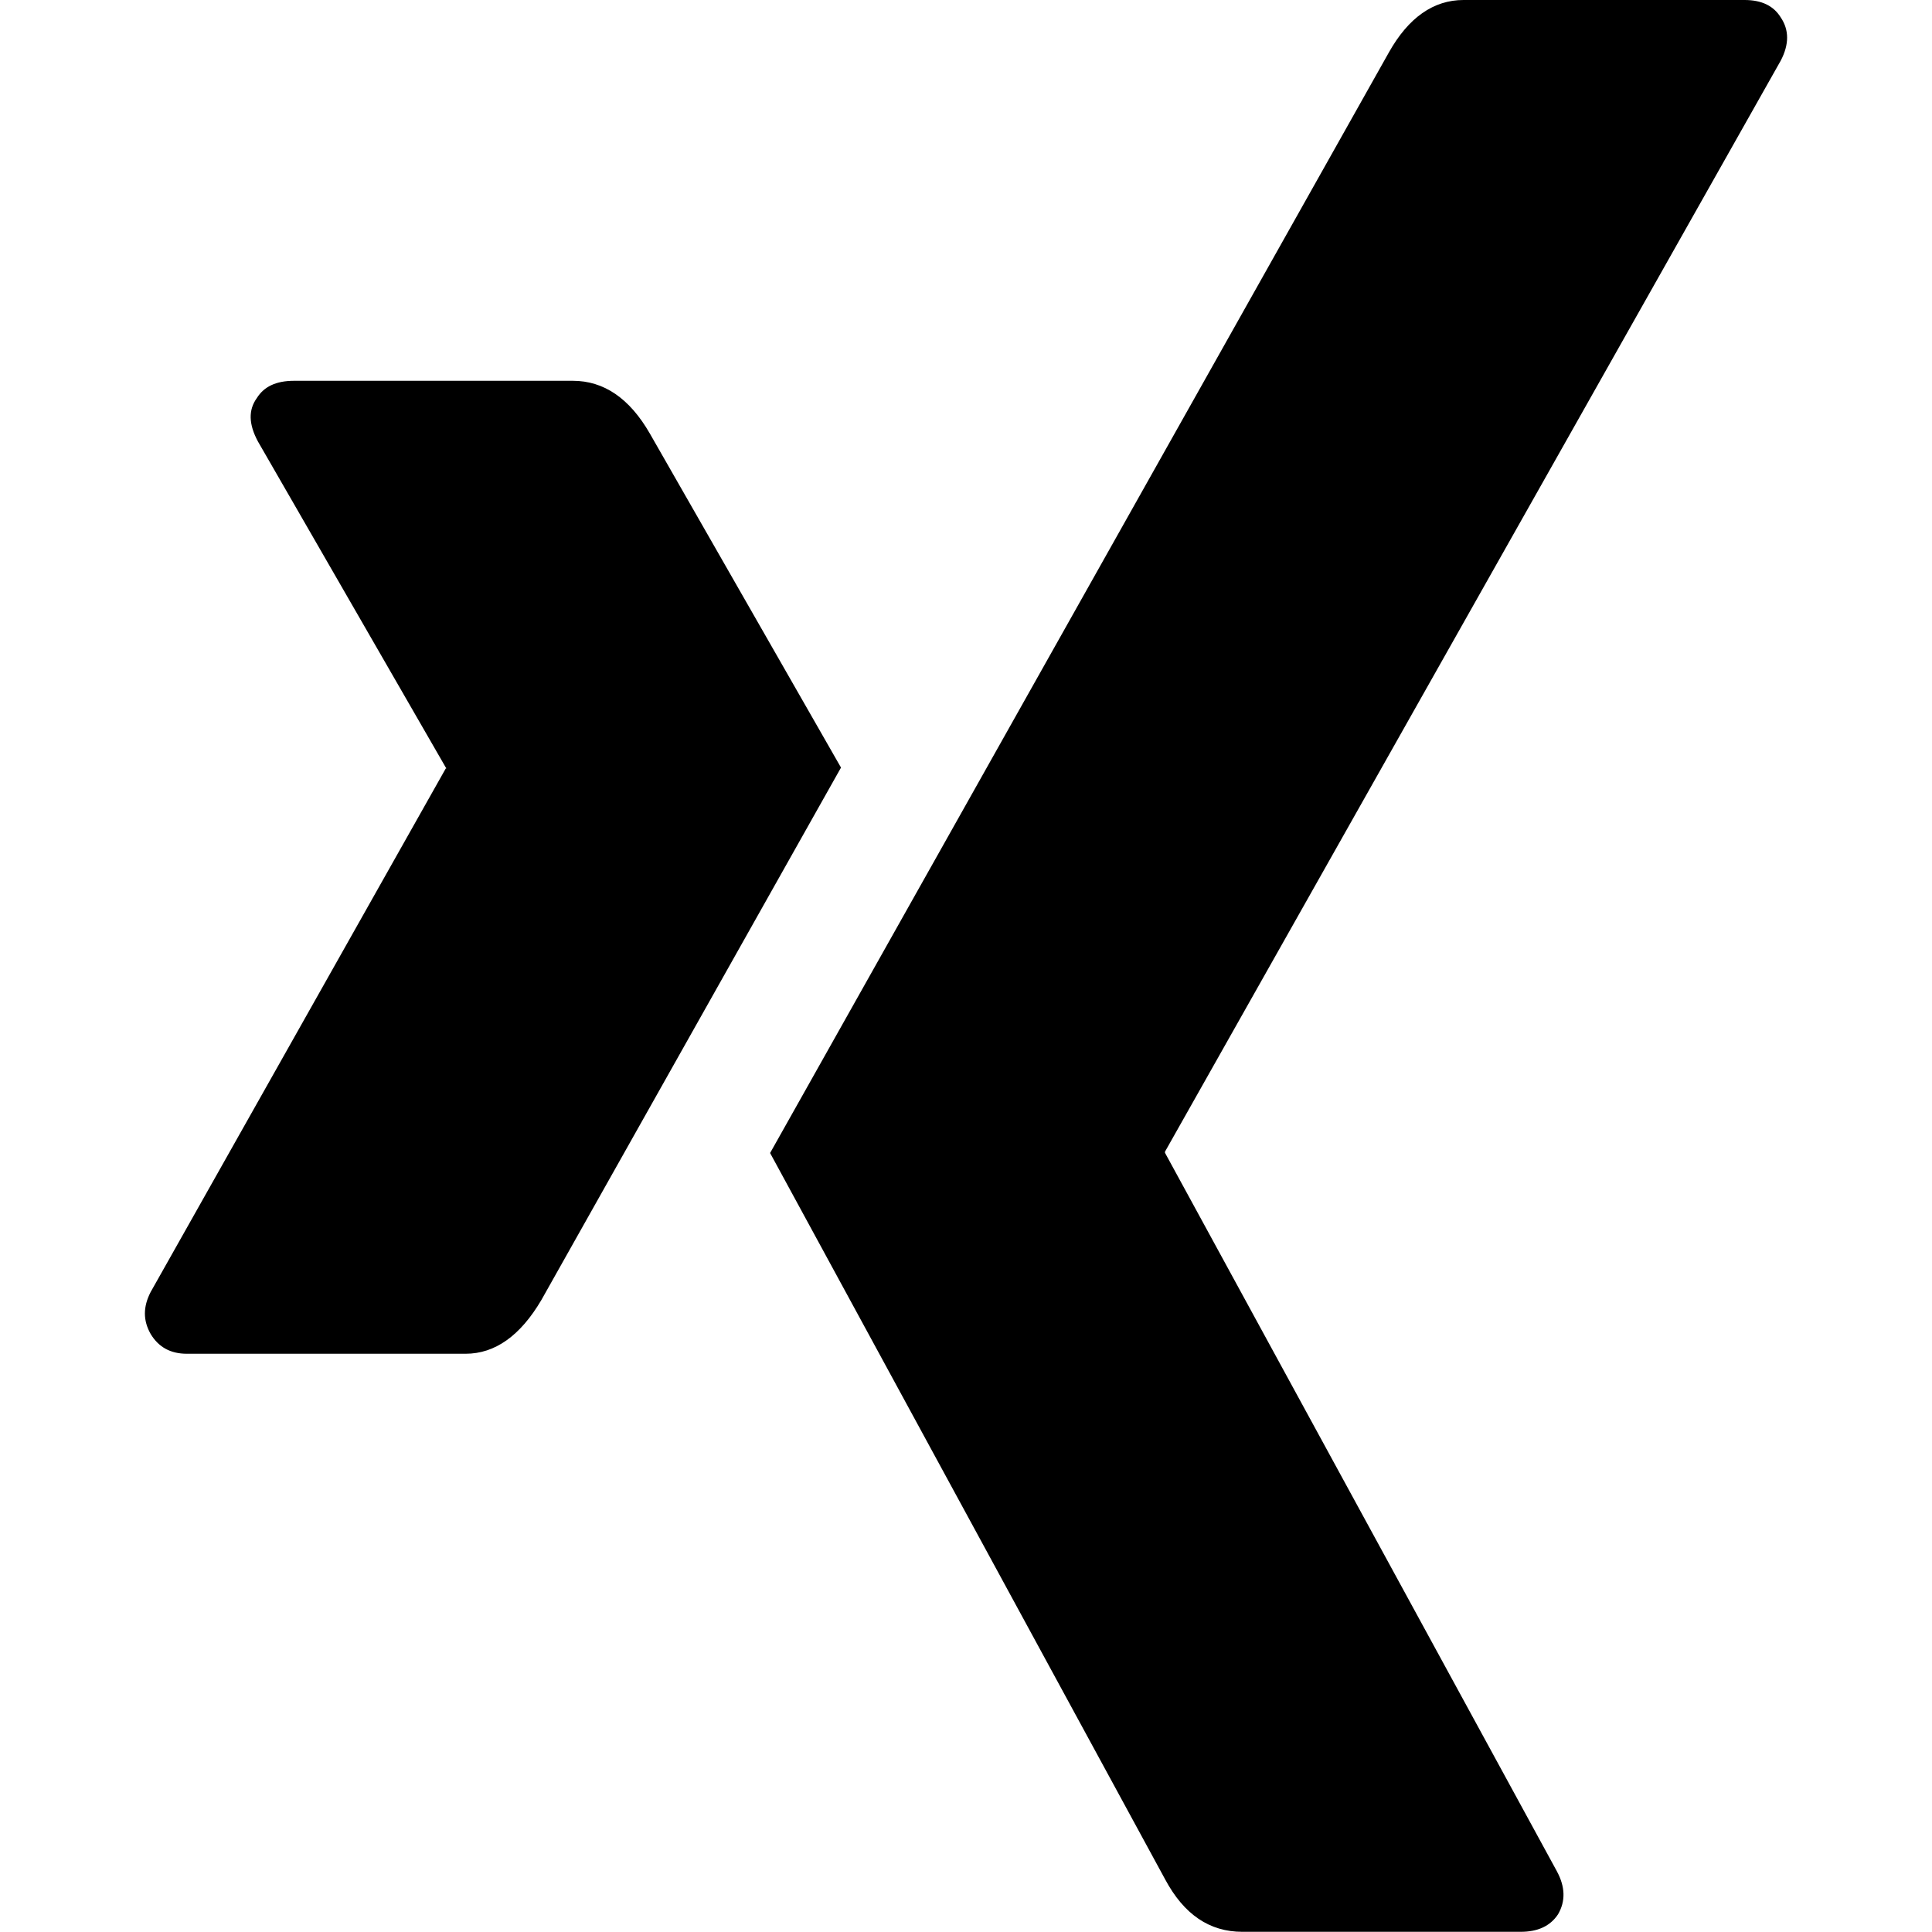
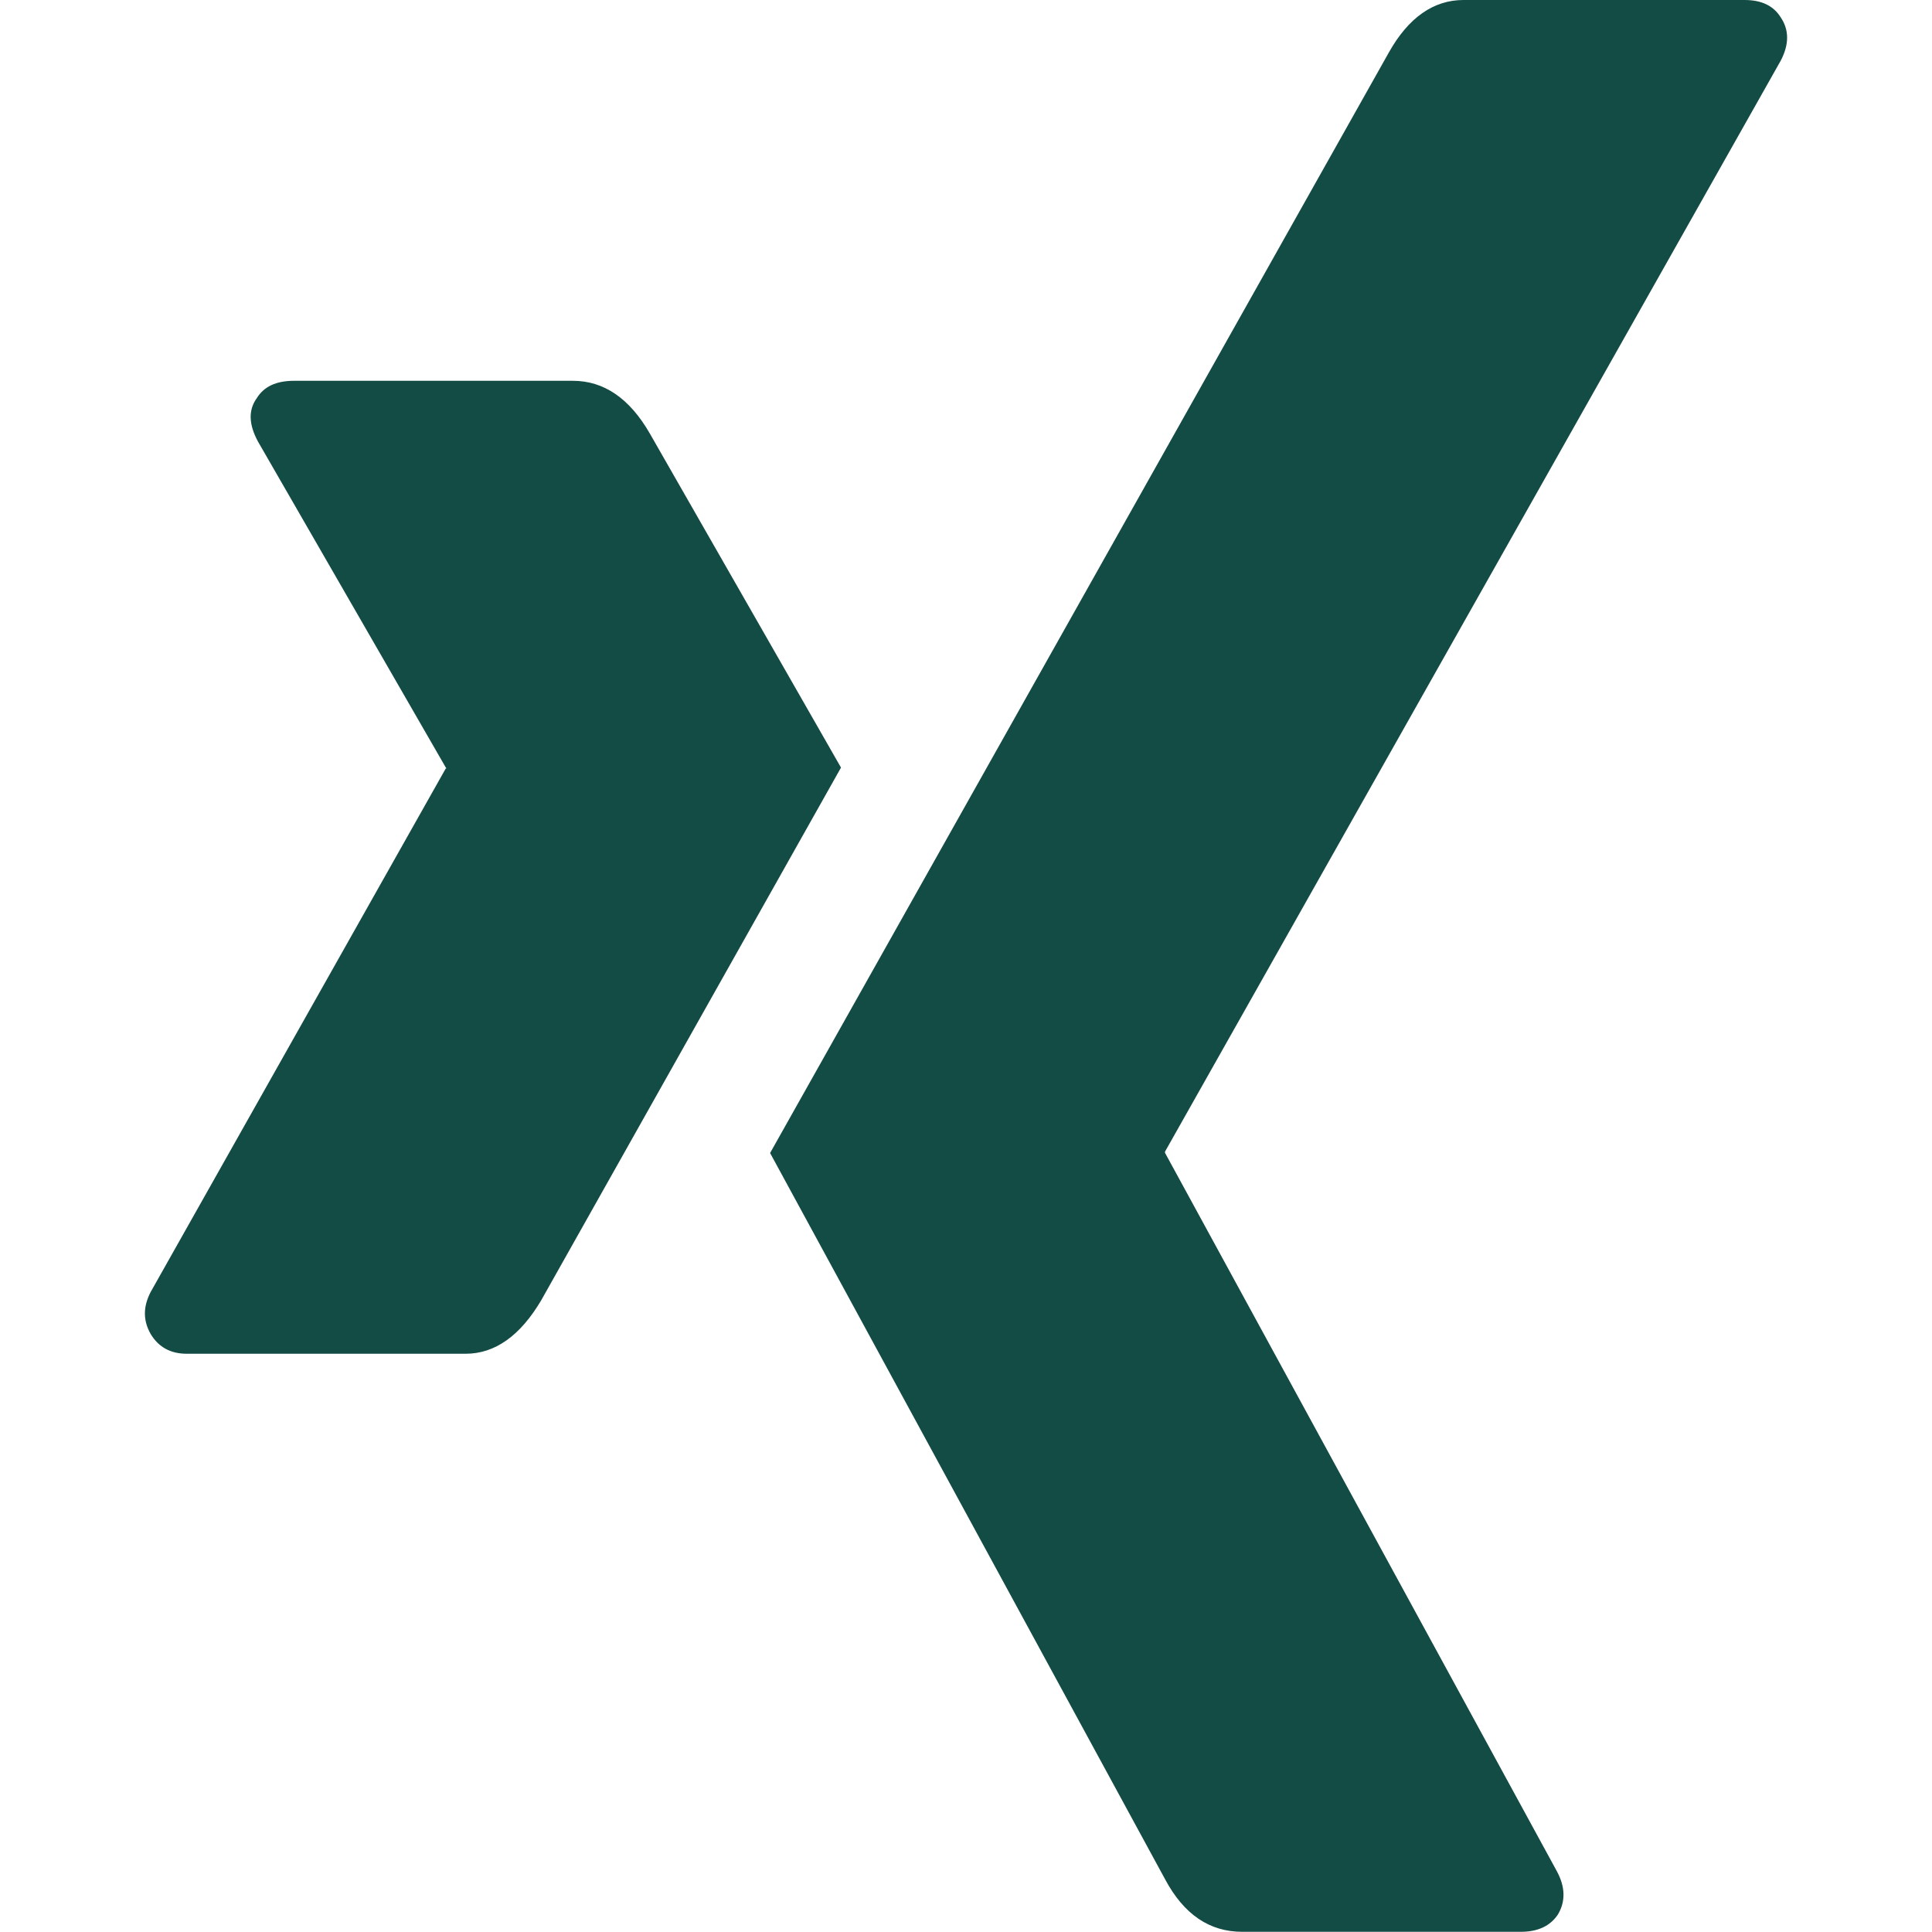
<svg xmlns="http://www.w3.org/2000/svg" width="100" height="100">
-   <path d="M33.63 22.43l9.9 17.3-15.51 27.56c-1.09 1.85-2.4 2.78-3.92 2.78H9.67c-.84 0-1.46-.34-1.87-1.02-.4-.7-.4-1.41 0-2.18l15.27-27.09c.04 0 .04-.02 0-.06l-9.72-16.87c-.48-.89-.5-1.63-.06-2.24.37-.6 1-.9 1.93-.9h14.43c1.6 0 2.93.9 3.98 2.72zM92.17 3.14L60.3 59.61v.06l20.28 37.18c.44.81.46 1.56.06 2.24-.4.6-1.04.9-1.93.9H64.3c-1.7 0-3.02-.9-3.99-2.71l-20.45-37.6L71.89 2.71C72.9.91 74.2 0 75.75 0H90.3c.88 0 1.5.3 1.87.9.44.65.44 1.4 0 2.24z" />
+   <path d="M33.63 22.43l9.9 17.3-15.51 27.56c-1.09 1.85-2.4 2.78-3.92 2.78H9.67c-.84 0-1.46-.34-1.87-1.02-.4-.7-.4-1.41 0-2.18l15.27-27.09c.04 0 .04-.02 0-.06l-9.72-16.87c-.48-.89-.5-1.63-.06-2.24.37-.6 1-.9 1.93-.9h14.43c1.6 0 2.93.9 3.98 2.72zM92.17 3.14L60.3 59.61v.06l20.28 37.18c.44.81.46 1.56.06 2.24-.4.6-1.04.9-1.93.9H64.3c-1.7 0-3.02-.9-3.99-2.71l-20.45-37.6L71.89 2.71C72.9.91 74.2 0 75.75 0H90.3c.88 0 1.5.3 1.87.9.44.65.44 1.4 0 2.24z" fill="#134B45" />
</svg>
